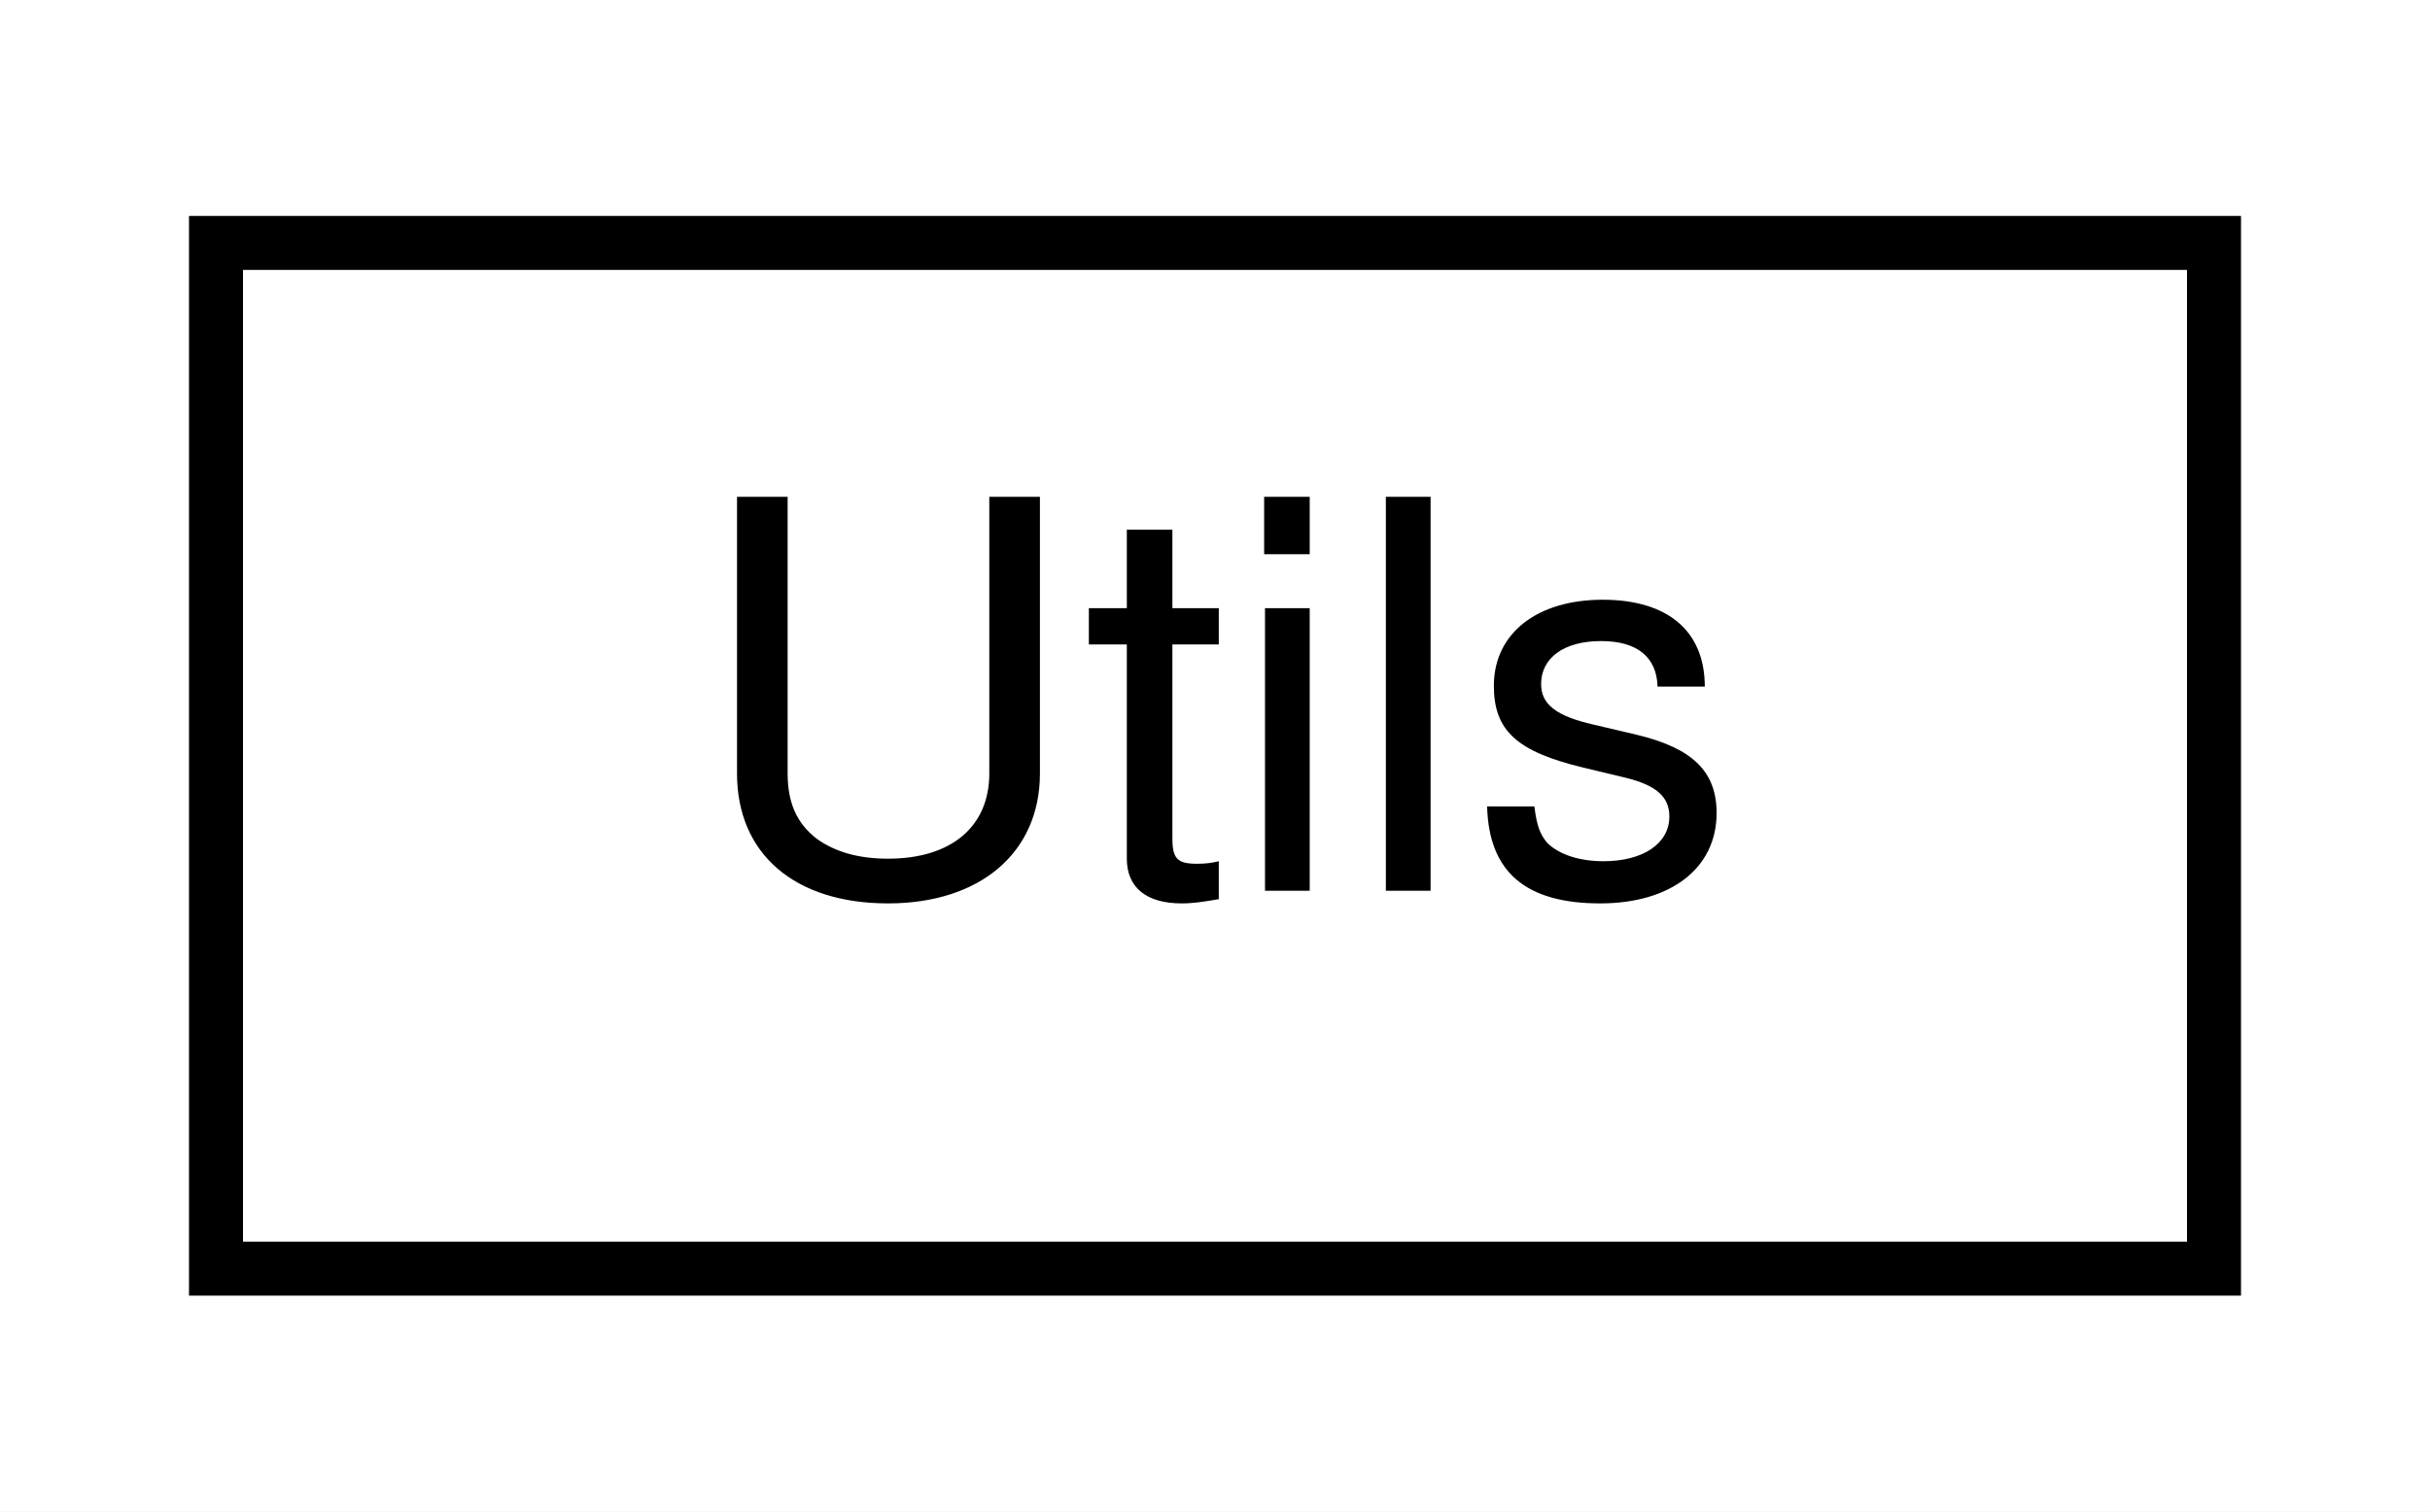
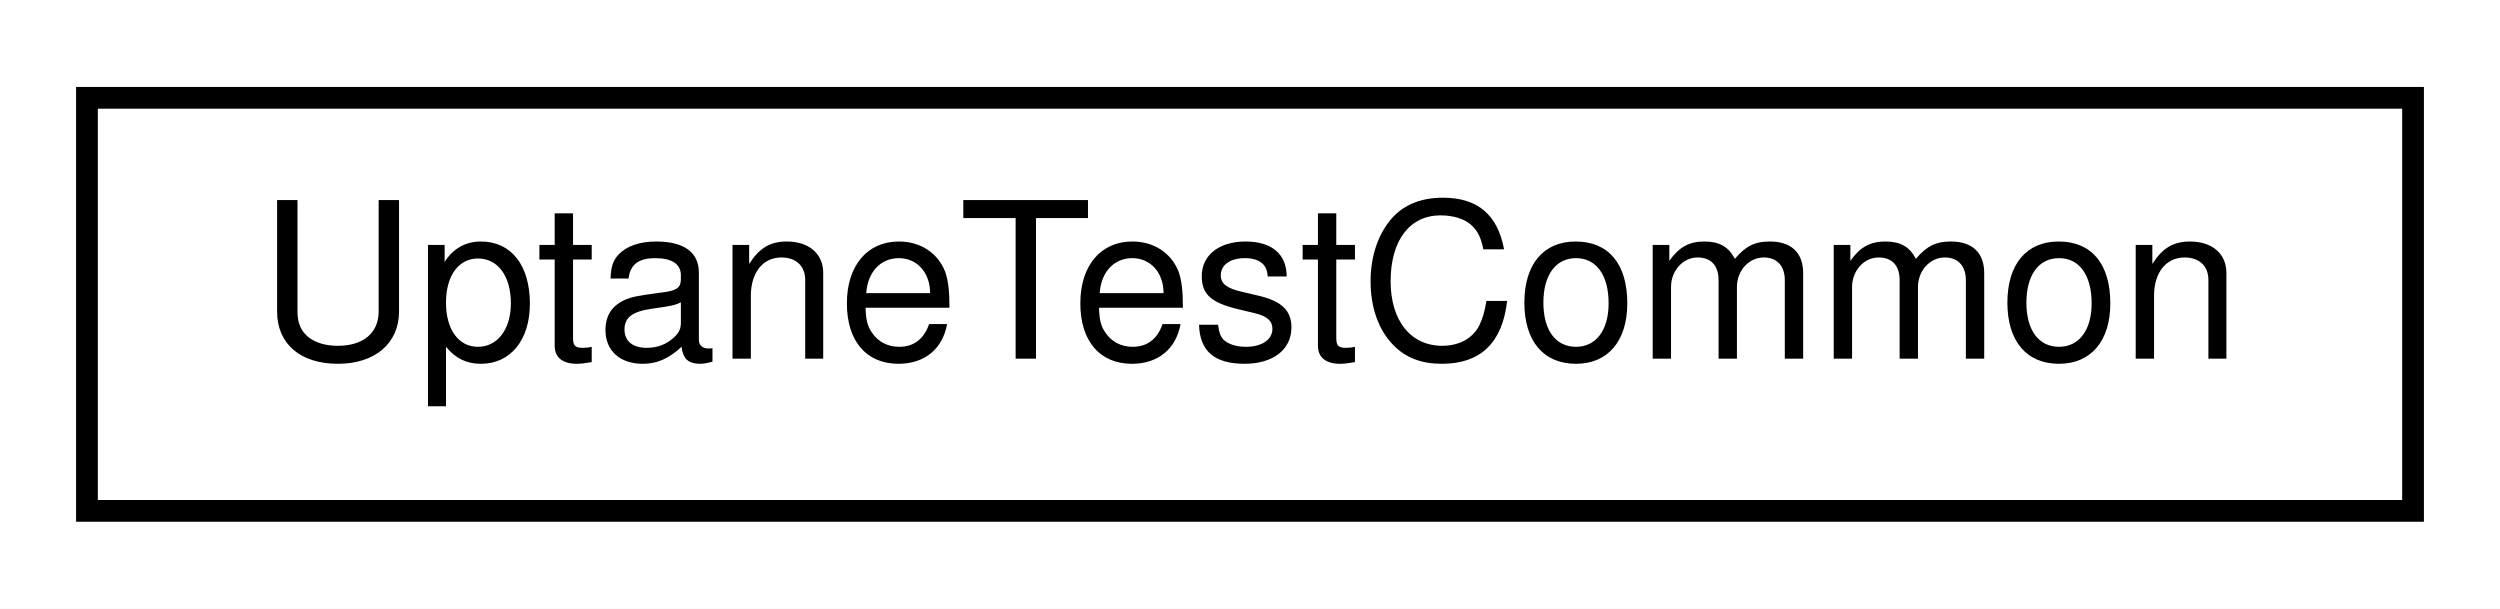
- <svg xmlns="http://www.w3.org/2000/svg" xmlns:xlink="http://www.w3.org/1999/xlink" width="45pt" height="28pt" viewBox="0.00 0.00 45.00 28.00">
+ <svg xmlns="http://www.w3.org/2000/svg" xmlns:xlink="http://www.w3.org/1999/xlink" width="115pt" height="28pt" viewBox="0.00 0.00 115.00 28.00">
  <g id="graph0" class="graph" transform="scale(1 1) rotate(0) translate(4 24)">
-     <polygon fill="#ffffff" stroke="transparent" points="-4,4 -4,-24 41,-24 41,4 -4,4" />
+     <polygon fill="#ffffff" stroke="transparent" points="-4,4 -4,-24 111,-24 111,4 -4,4" />
    <g id="node1" class="node">
      <g id="a_node1">
-         <a xlink:href="struct_utils.html" target="_top" xlink:title="Utils">
-           <polygon fill="#ffffff" stroke="#000000" points="0,-.5 0,-19.5 37,-19.5 37,-.5 0,-.5" />
-           <text text-anchor="middle" x="18.5" y="-7.5" font-family="Helvetica,sans-Serif" font-size="10.00" fill="#000000">Utils</text>
+         <a xlink:href="struct_uptane_test_common.html" target="_top" xlink:title="UptaneTestCommon">
+           <polygon fill="#ffffff" stroke="#000000" points="0,-.5 0,-19.5 107,-19.5 107,-.5 0,-.5" />
+           <text text-anchor="middle" x="53.5" y="-7.5" font-family="Helvetica,sans-Serif" font-size="10.00" fill="#000000">UptaneTestCommon</text>
        </a>
      </g>
    </g>
  </g>
</svg>
